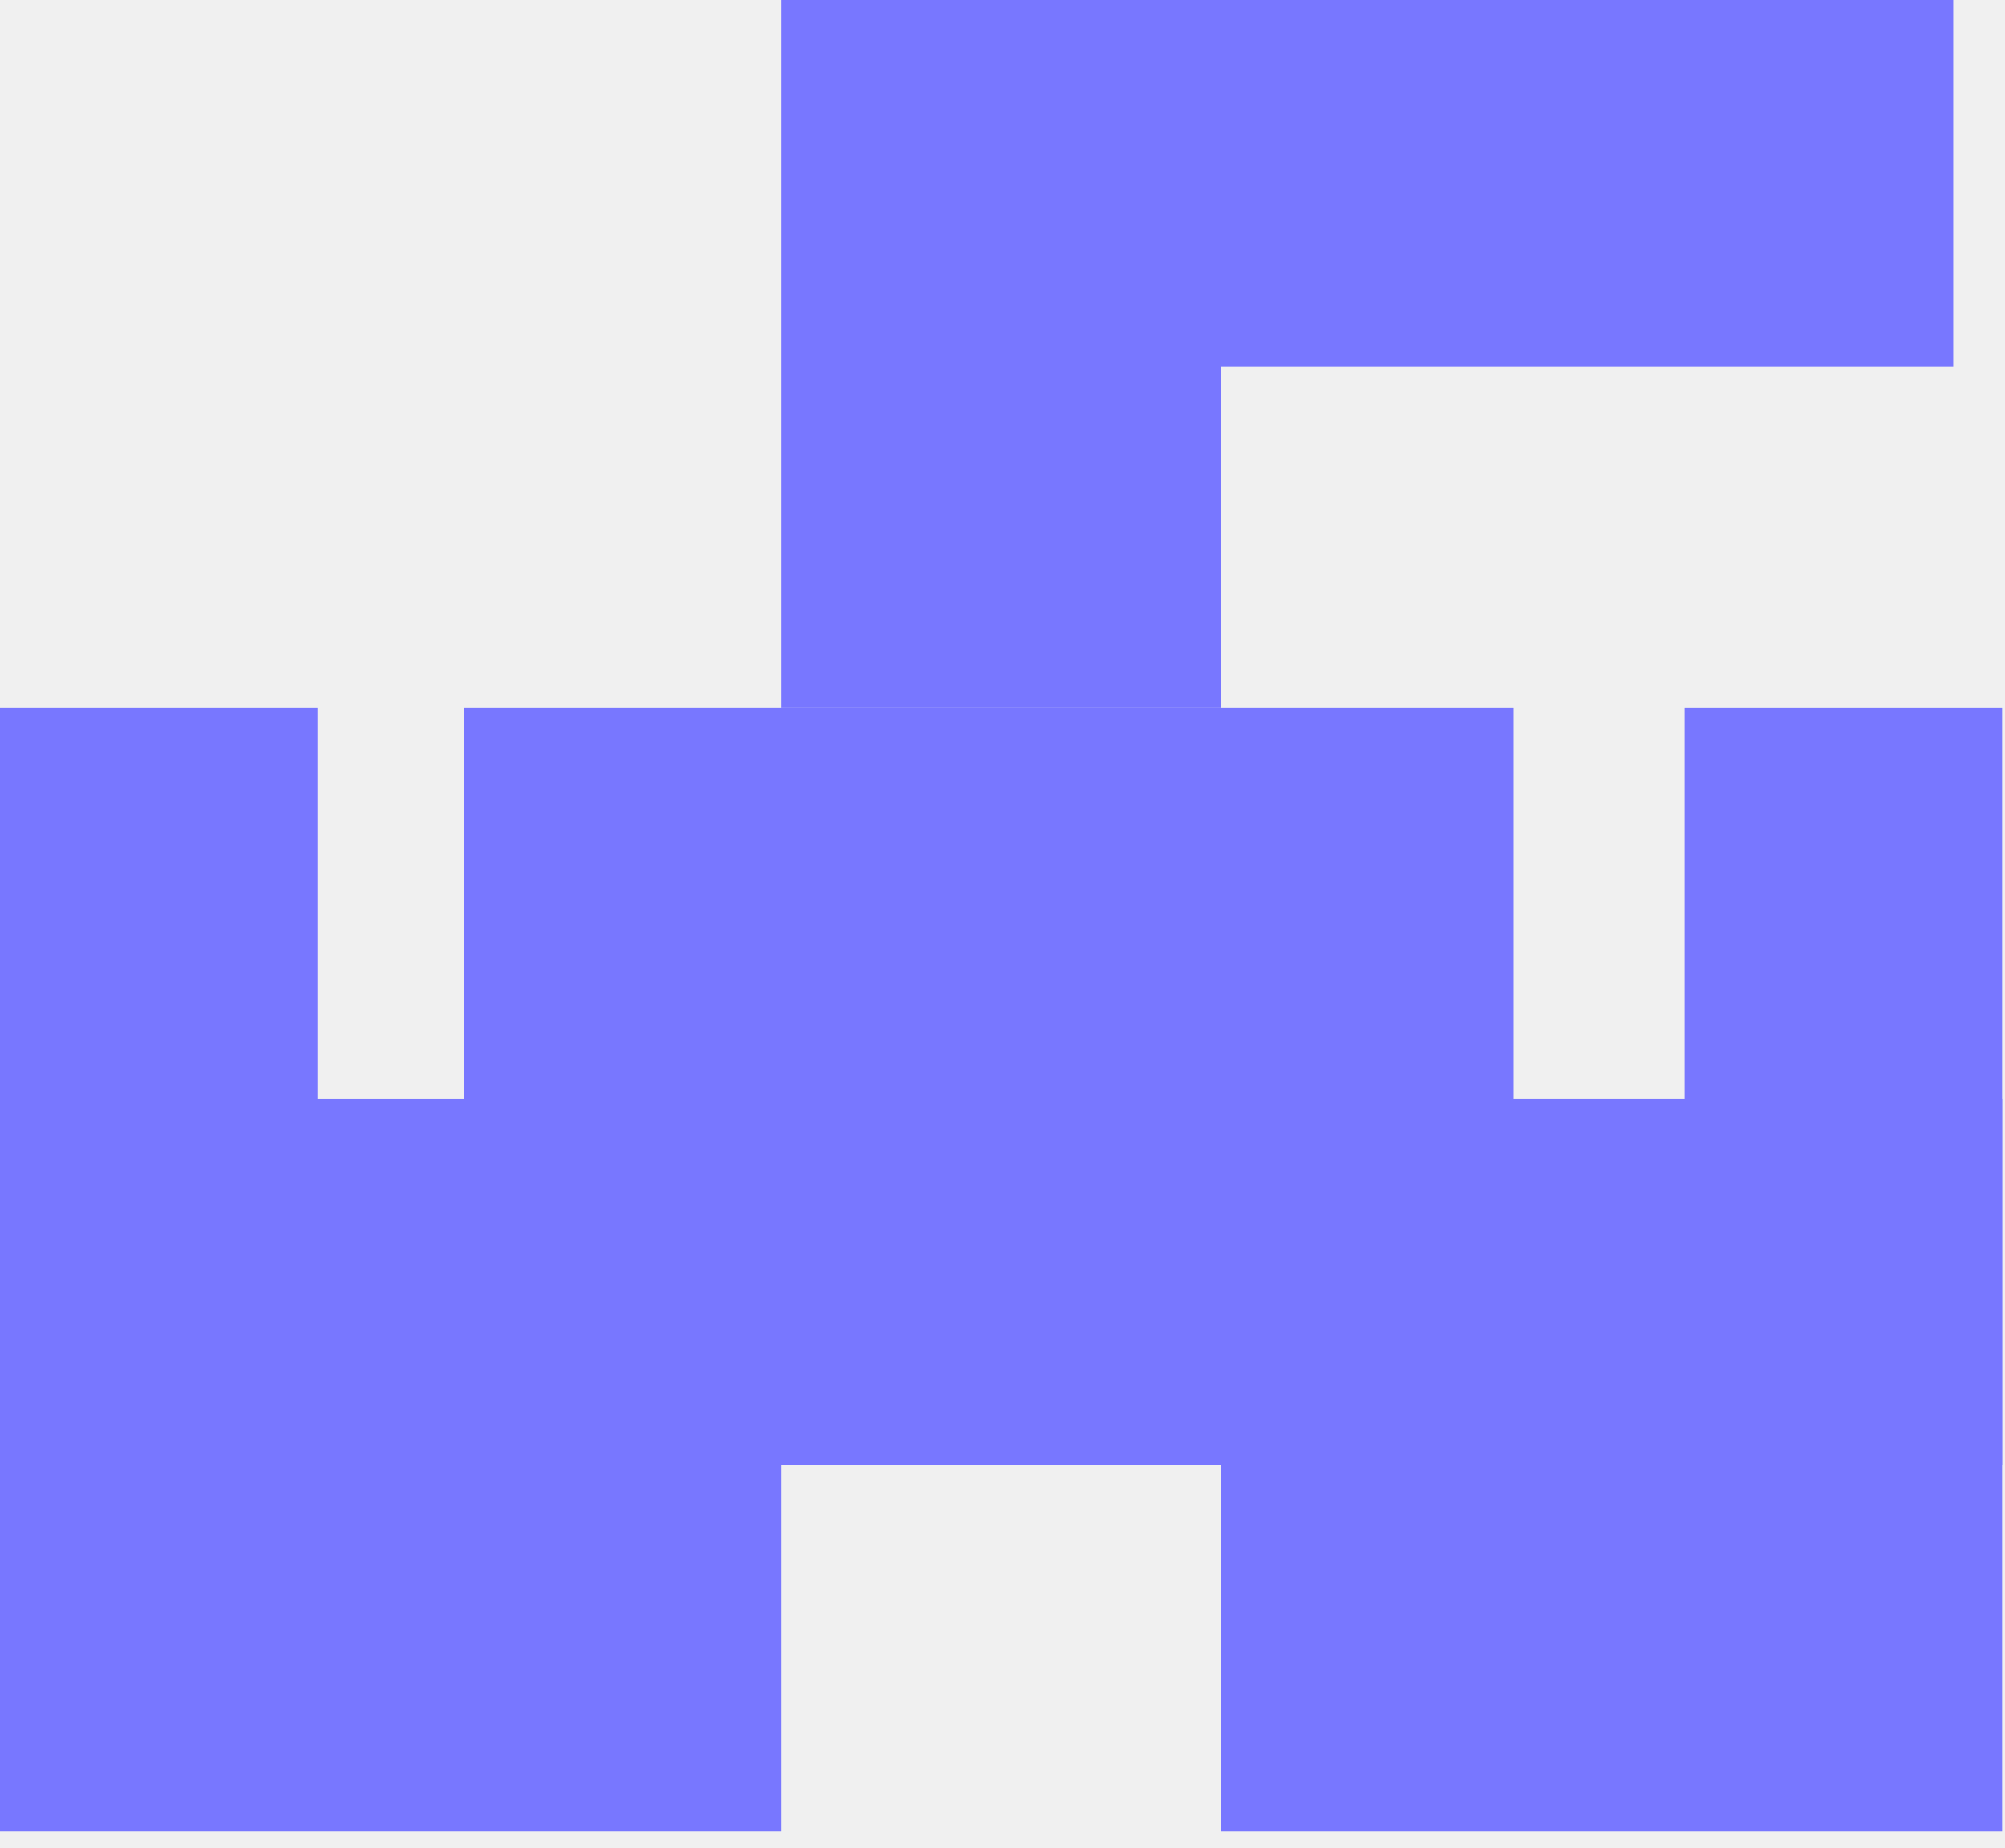
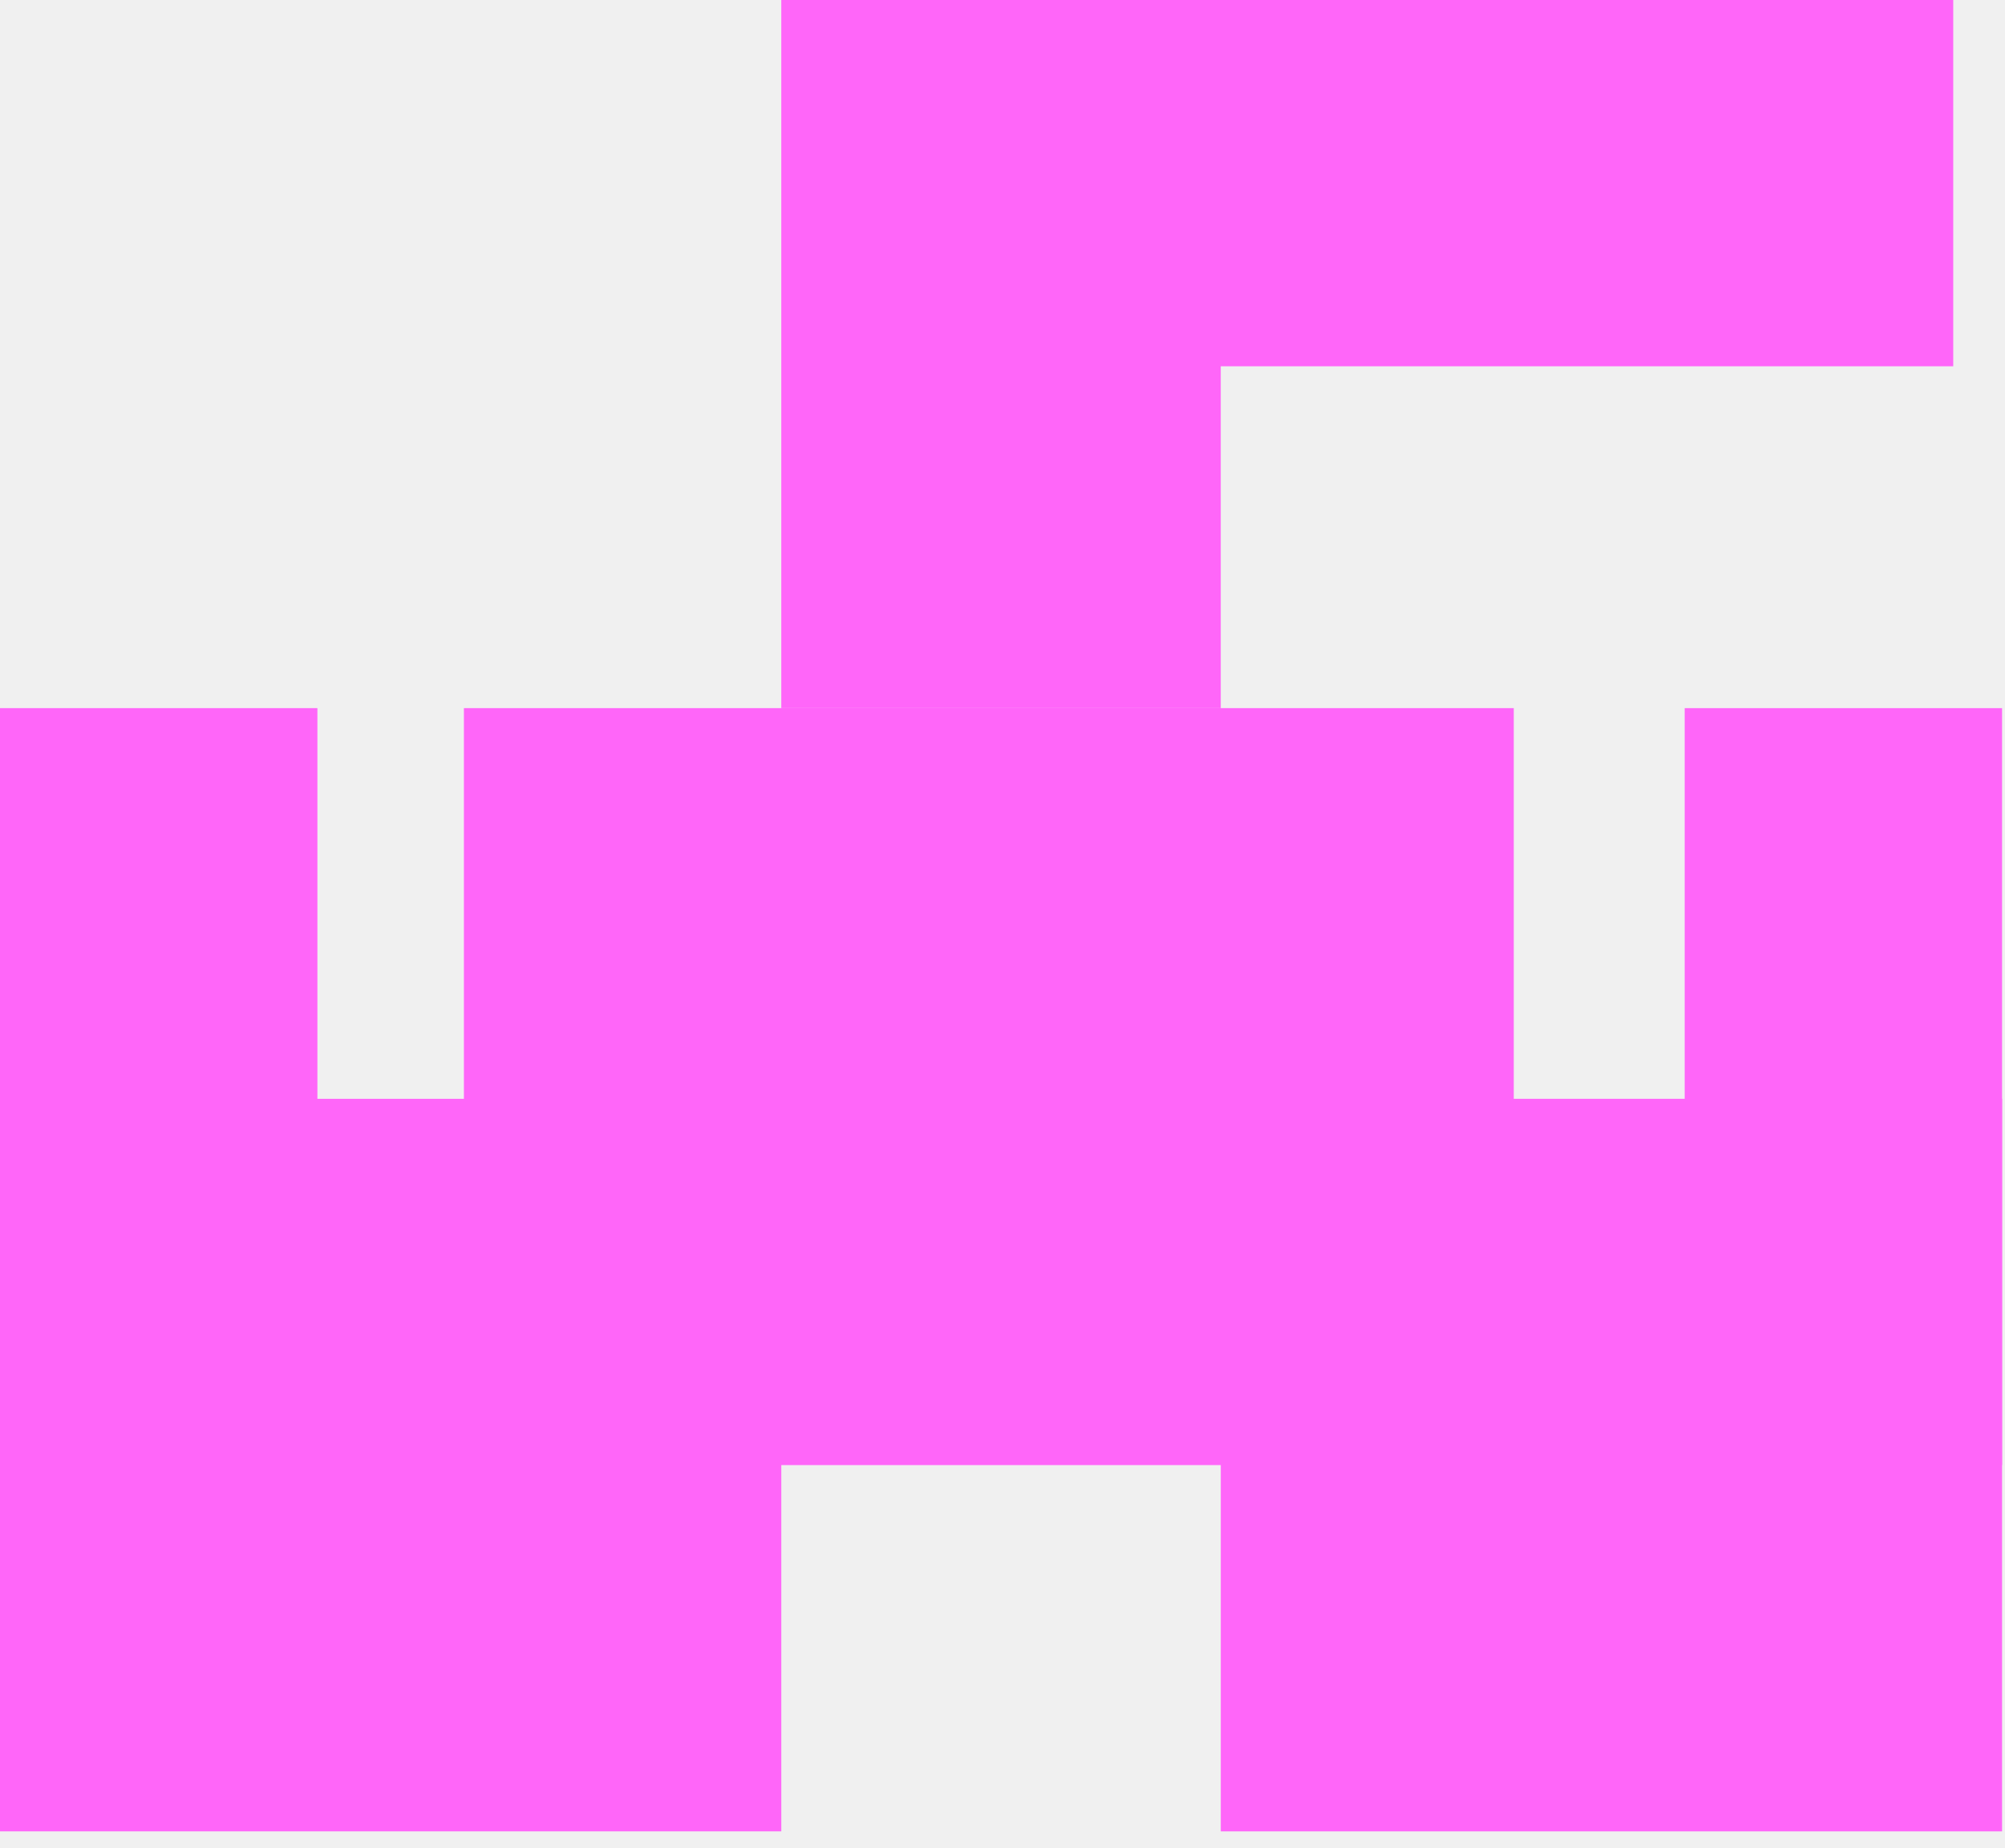
<svg xmlns="http://www.w3.org/2000/svg" width="153" height="141" viewBox="0 0 153 141" fill="none">
  <g clip-path="url(#clip0_1840_1191)">
-     <path d="M59.62 83.841H0V139.735H59.62V83.841Z" fill="#7877FF" />
-     <path d="M152.777 83.841H93.157V139.735H152.777V83.841Z" fill="#7877FF" />
-     <path d="M115.514 54.031H35.4V111.788H115.514V54.031Z" fill="#7877FF" />
-     <path d="M24.221 54.031H0V111.788H24.221V54.031Z" fill="#7877FF" />
-     <path d="M152.777 54.031H128.557V111.788H152.777V54.031Z" fill="#7877FF" />
-     <path d="M149.05 27.947V0L85.703 0V27.947L149.05 27.947Z" fill="#7877FF" />
-     <path d="M93.155 0H59.619V54.031H93.155V0Z" fill="#7877FF" />
+     <path d="M59.62 83.841H0V139.735H59.62V83.841Z" fill="#ff66f9" />
+     <path d="M152.777 83.841H93.157V139.735H152.777V83.841Z" fill="#ff66f9" />
+     <path d="M115.514 54.031H35.4V111.788H115.514V54.031Z" fill="#ff66f9" />
+     <path d="M24.221 54.031H0V111.788H24.221V54.031Z" fill="#ff66f9" />
+     <path d="M152.777 54.031H128.557V111.788H152.777V54.031Z" fill="#ff66f9" />
+     <path d="M149.05 27.947V0L85.703 0V27.947L149.05 27.947Z" fill="#ff66f9" />
+     <path d="M93.155 0H59.619V54.031H93.155V0Z" fill="#ff66f9" />
  </g>
  <defs>
    <clipPath id="clip0_1840_1191">
      <rect width="152.776" height="140.045" fill="white" />
    </clipPath>
  </defs>
</svg>
